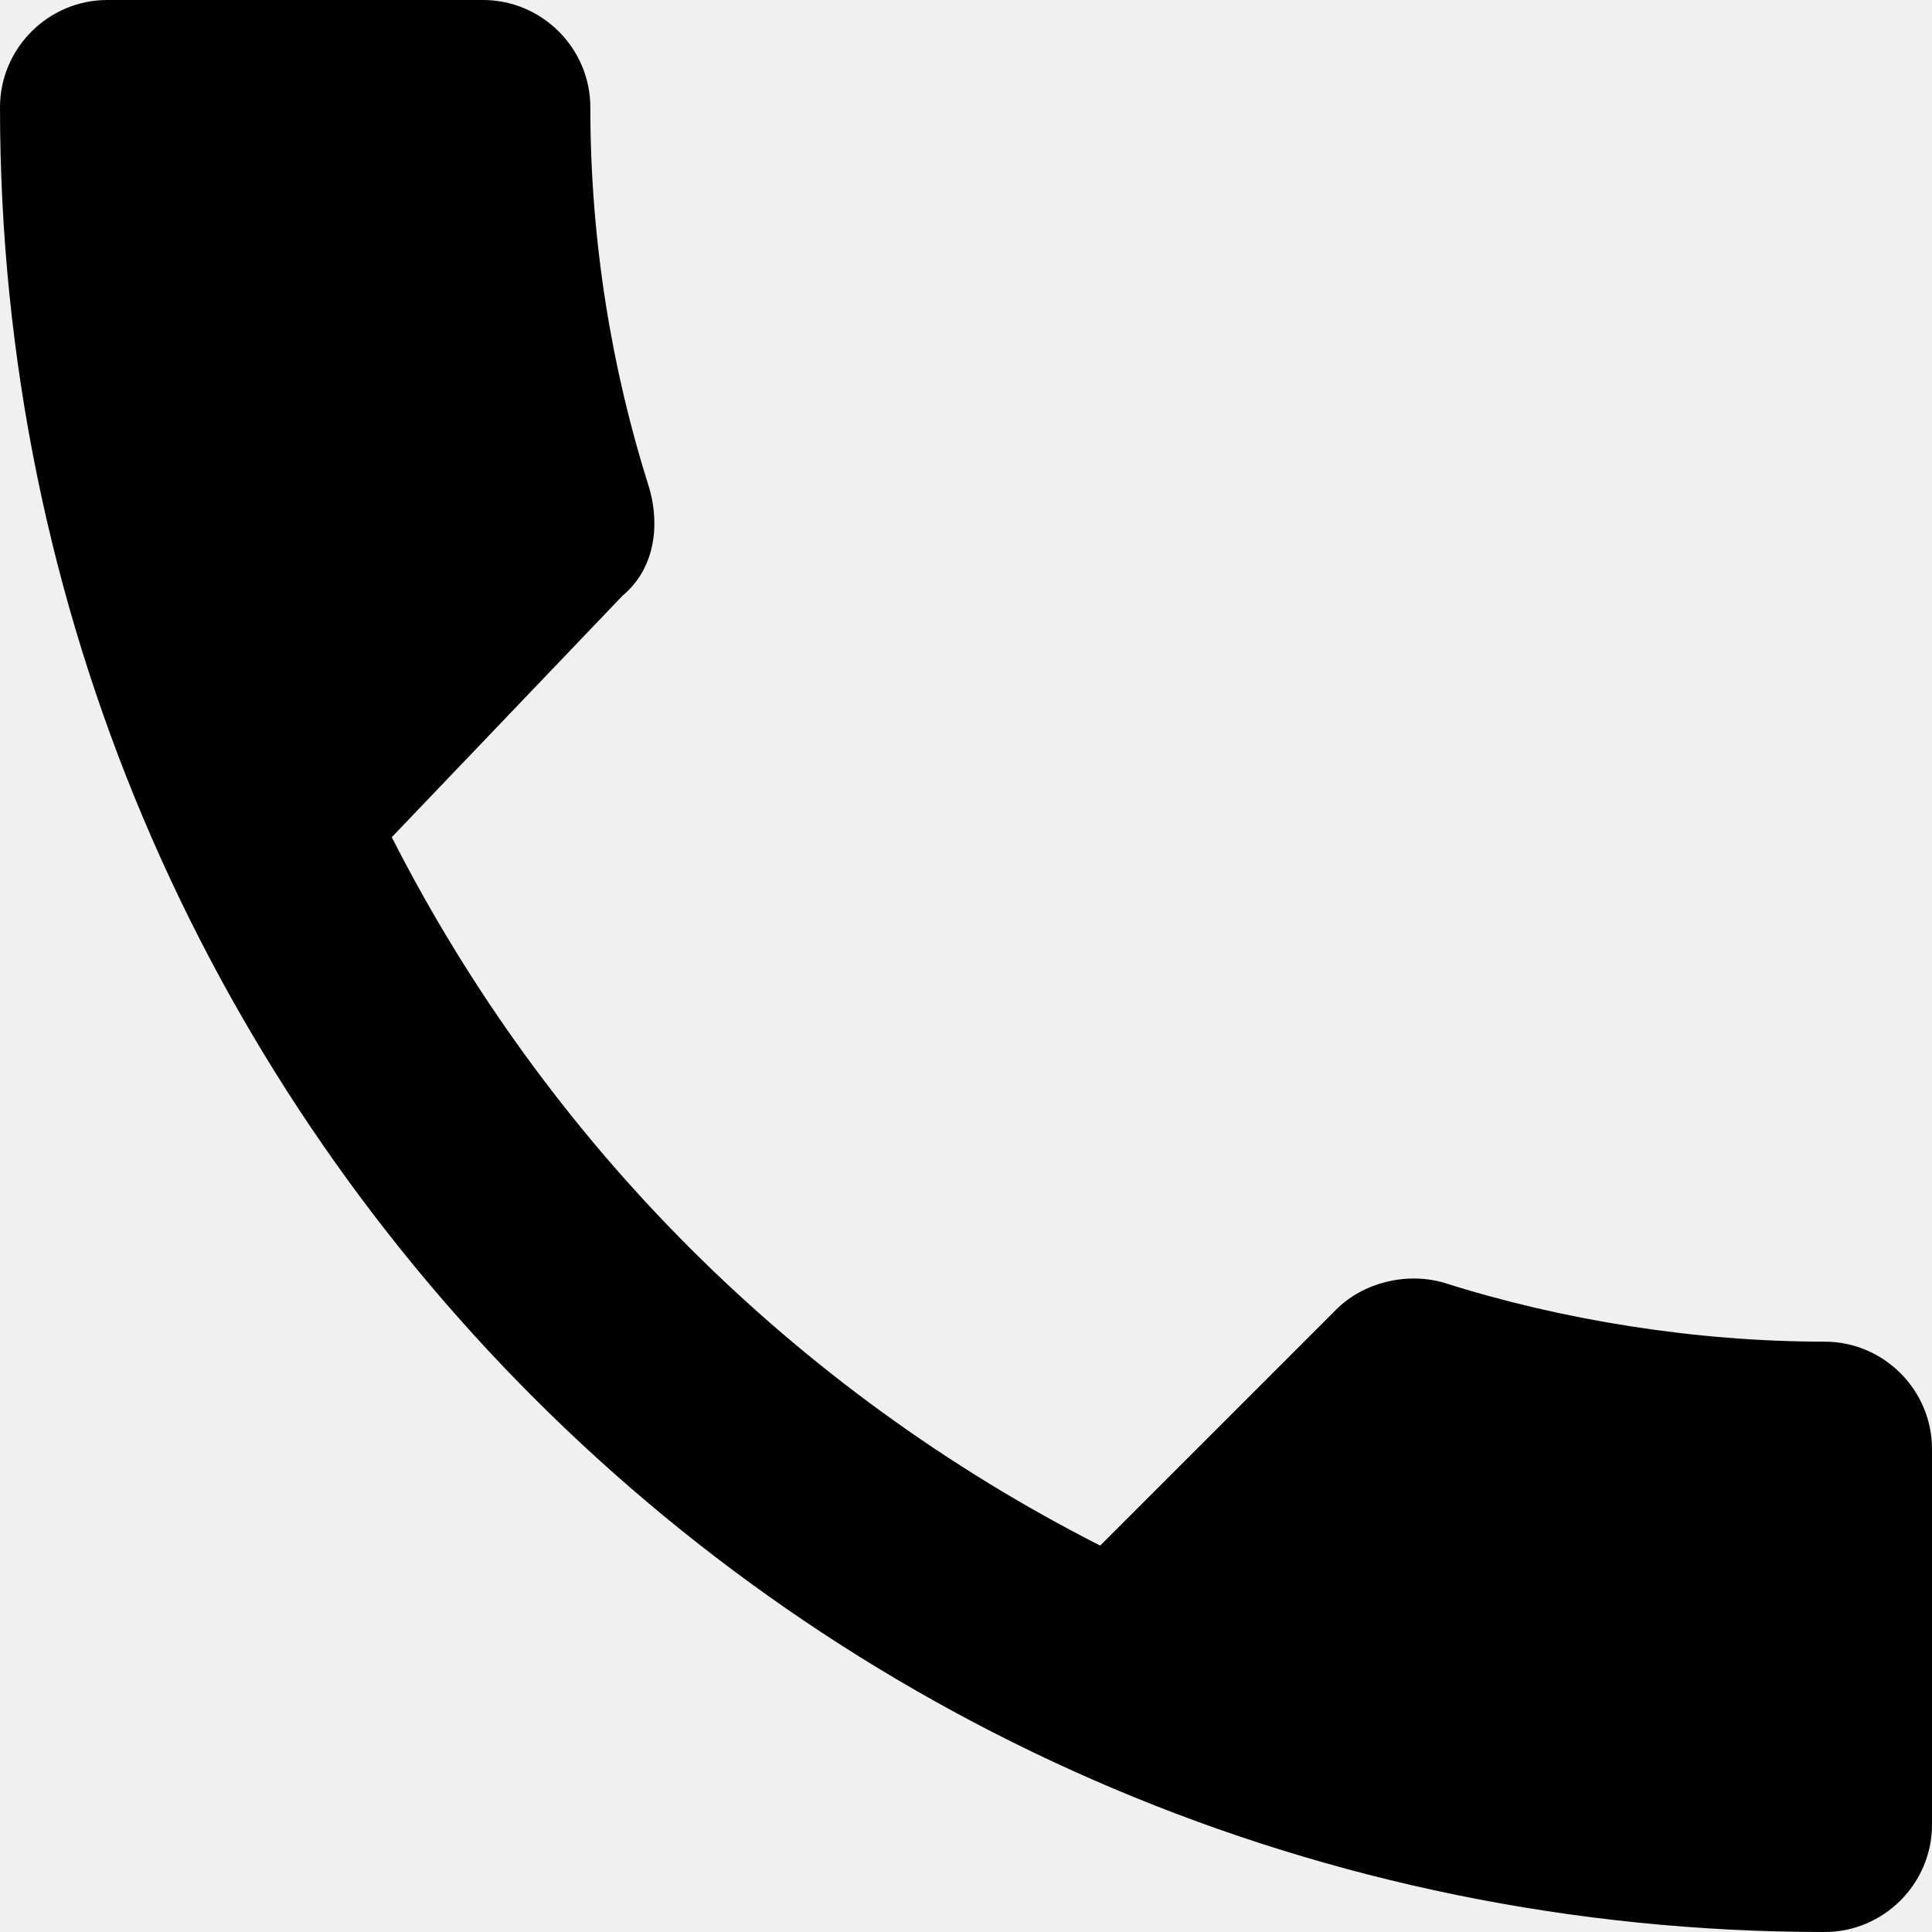
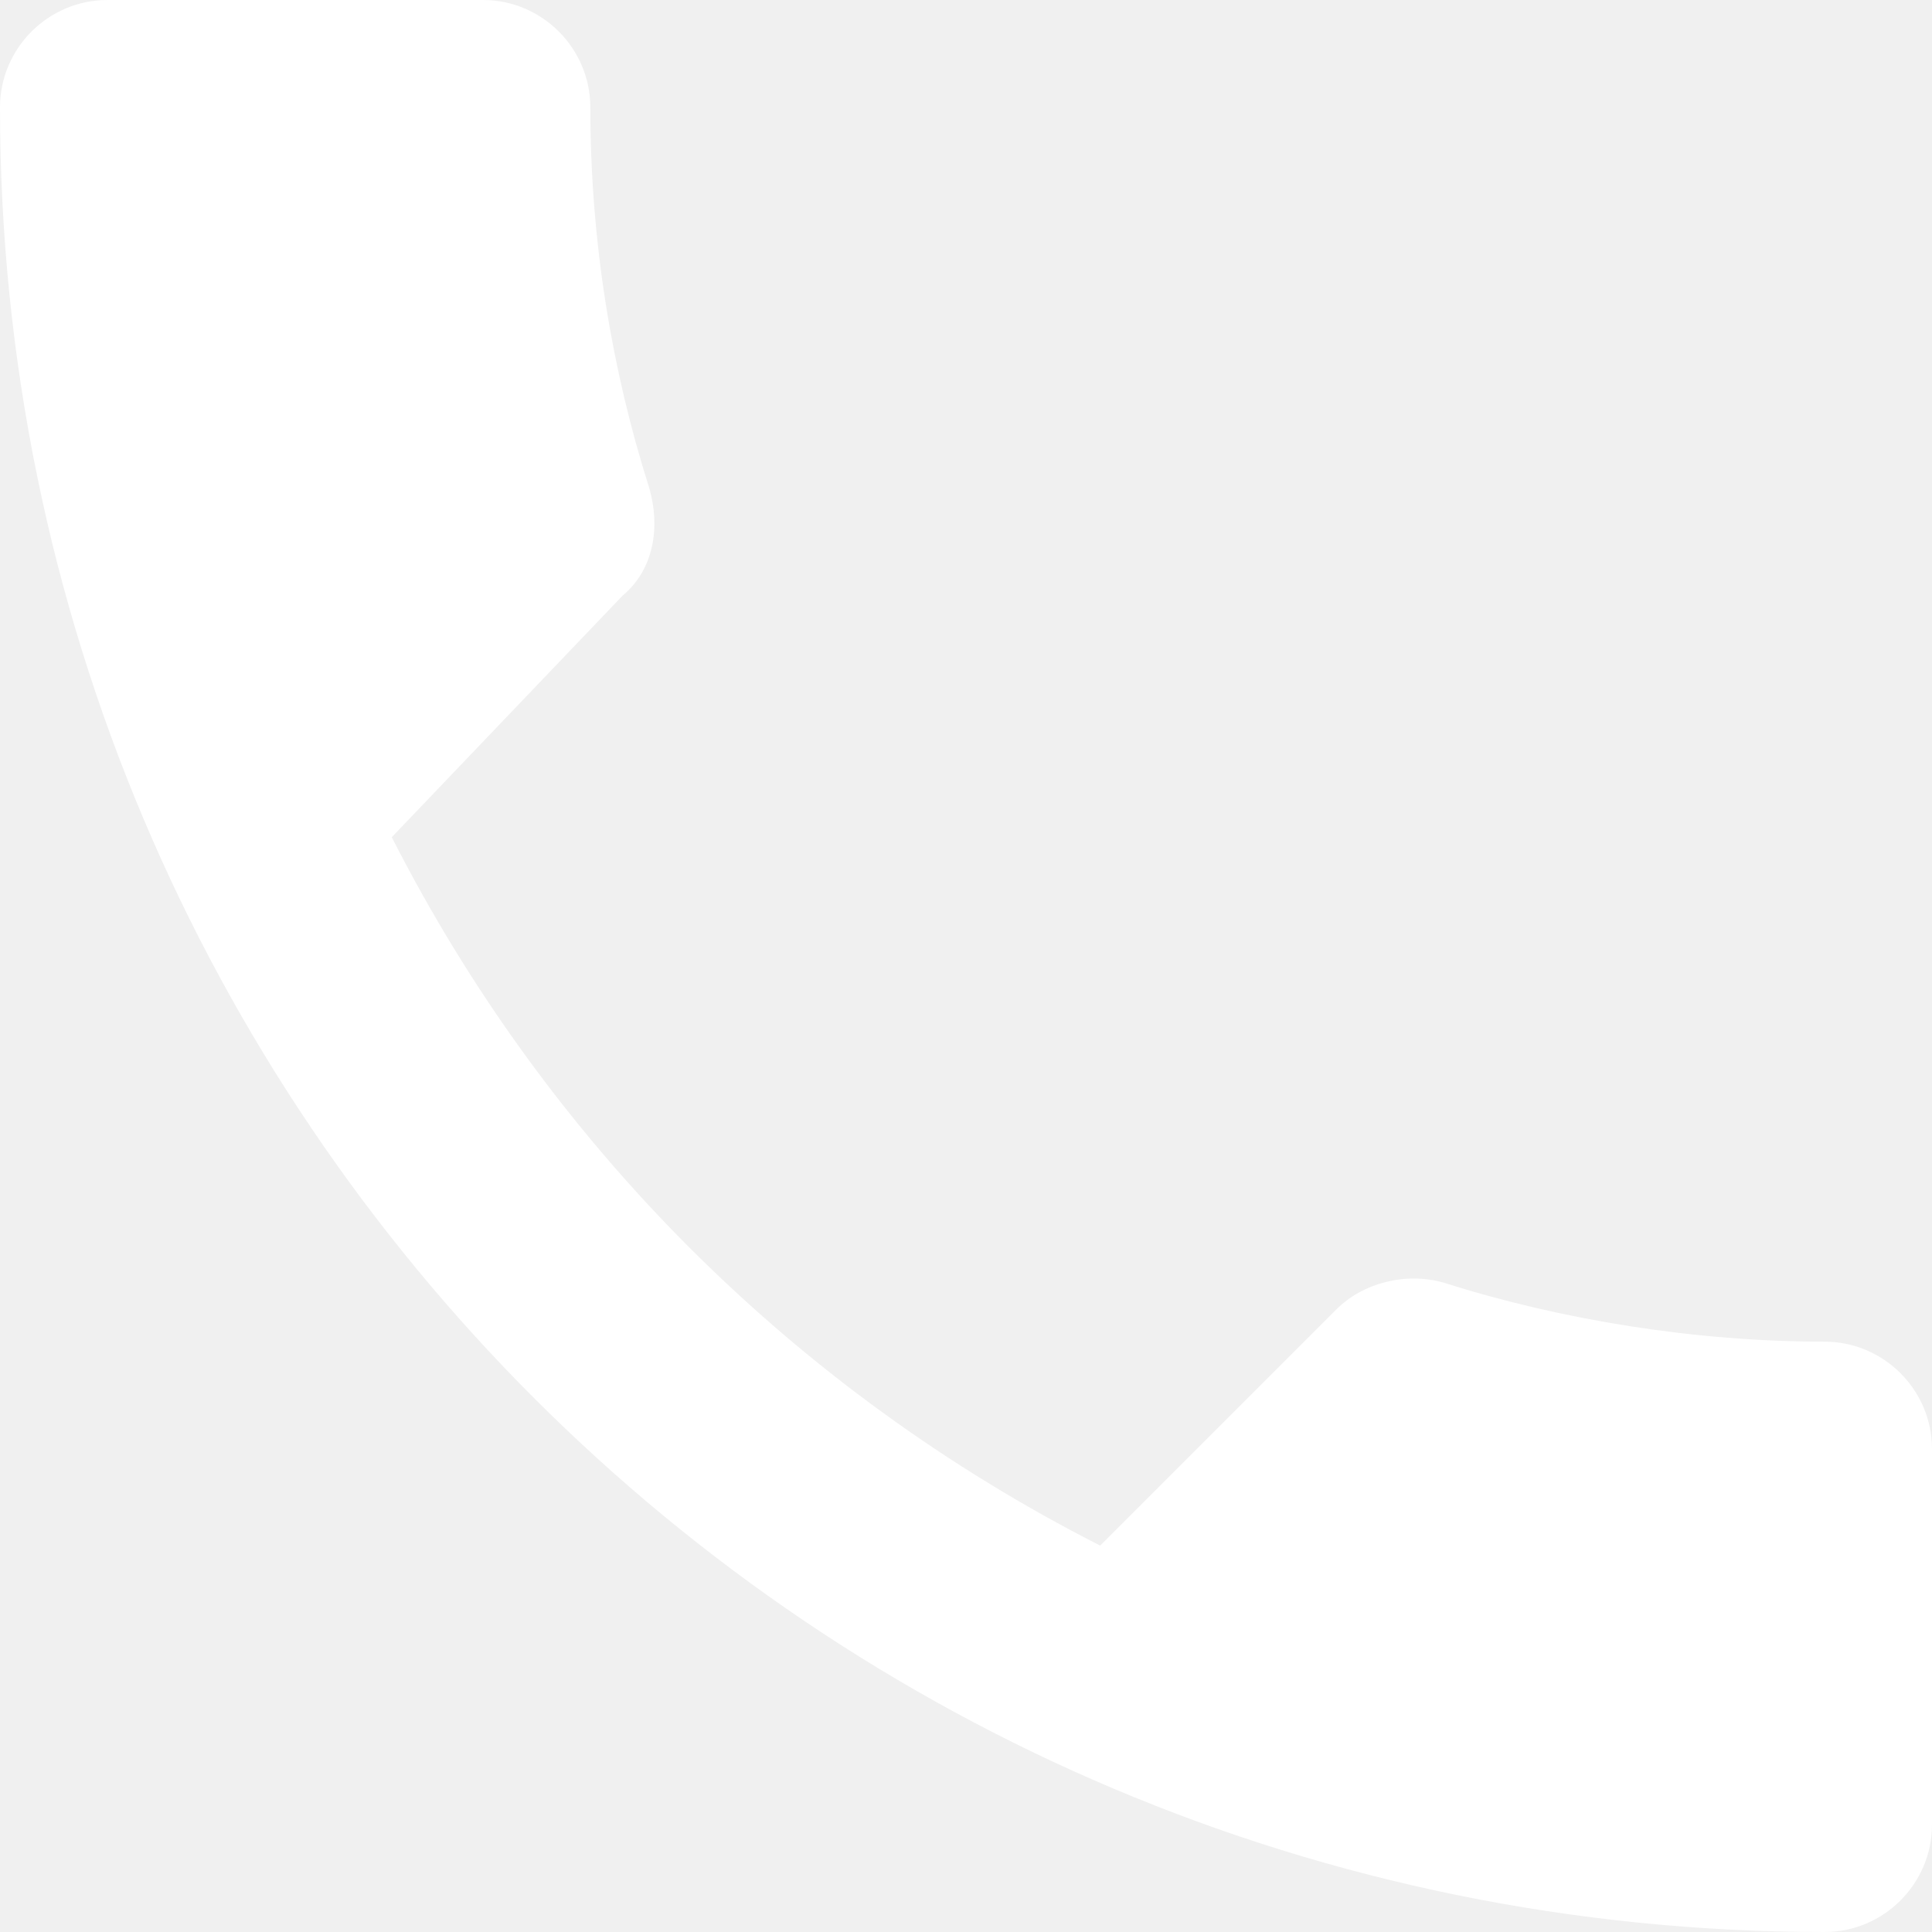
- <svg xmlns="http://www.w3.org/2000/svg" version="1.1" id="Layer_1" x="0px" y="0px" viewBox="0 0 36 36" style="enable-background:new 0 0 36 36;" xml:space="preserve">
+ <svg xmlns="http://www.w3.org/2000/svg" fill="white" version="1.1" id="Layer_1" x="0px" y="0px" viewBox="0 0 36 36" style="enable-background:new 0 0 36 36;" xml:space="preserve">
  <style type="text/css">
	.st0{fill:none;}
</style>
  <path class="st0" d="M-6-6h48v48H-6V-6z" />
  <path d="M7.3,15.6c2.9,5.7,7.5,10.3,13.2,13.2l4.4-4.4c0.5-0.5,1.3-0.7,2-0.5c2.2,0.7,4.7,1.1,7.1,1.1c1.1,0,2,0.9,2,2v7  c0,1.1-0.9,2-2,2C15.2,36,0,20.8,0,2c0-1.1,0.9-2,2-2h7c1.1,0,2,0.9,2,2c0,2.5,0.4,4.9,1.1,7.1c0.2,0.7,0.1,1.5-0.5,2L7.3,15.6z" />
</svg>
